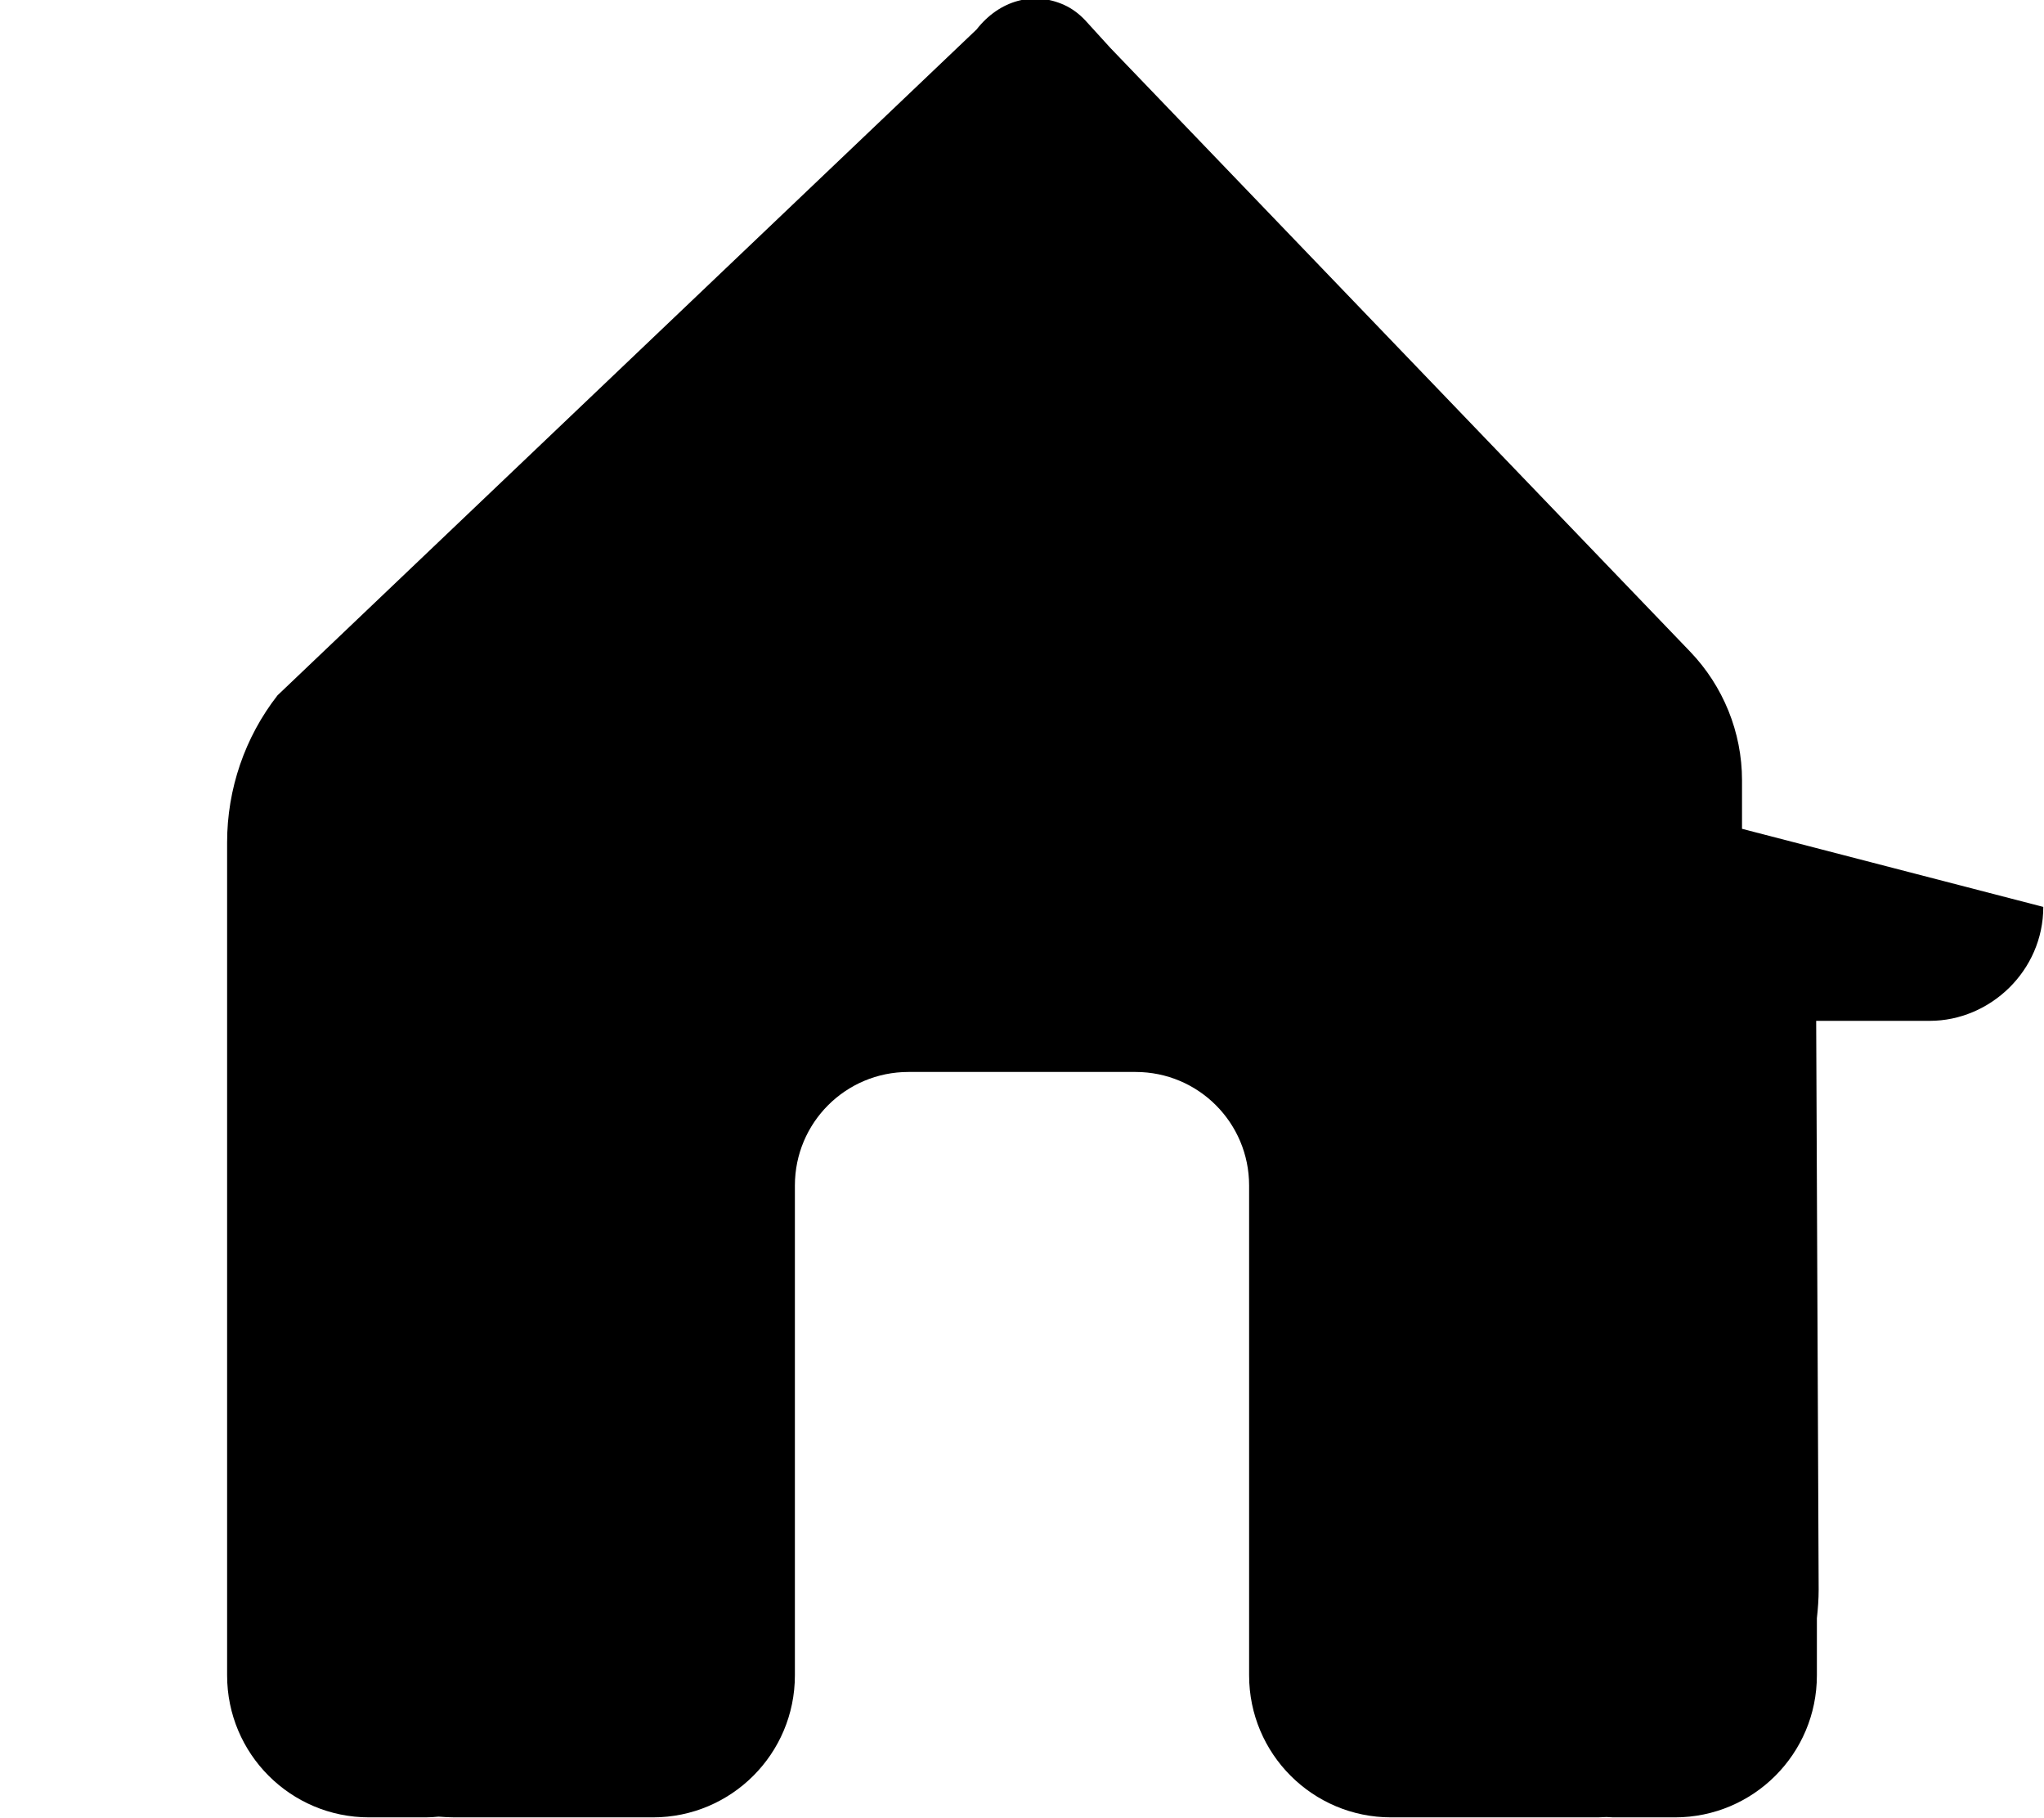
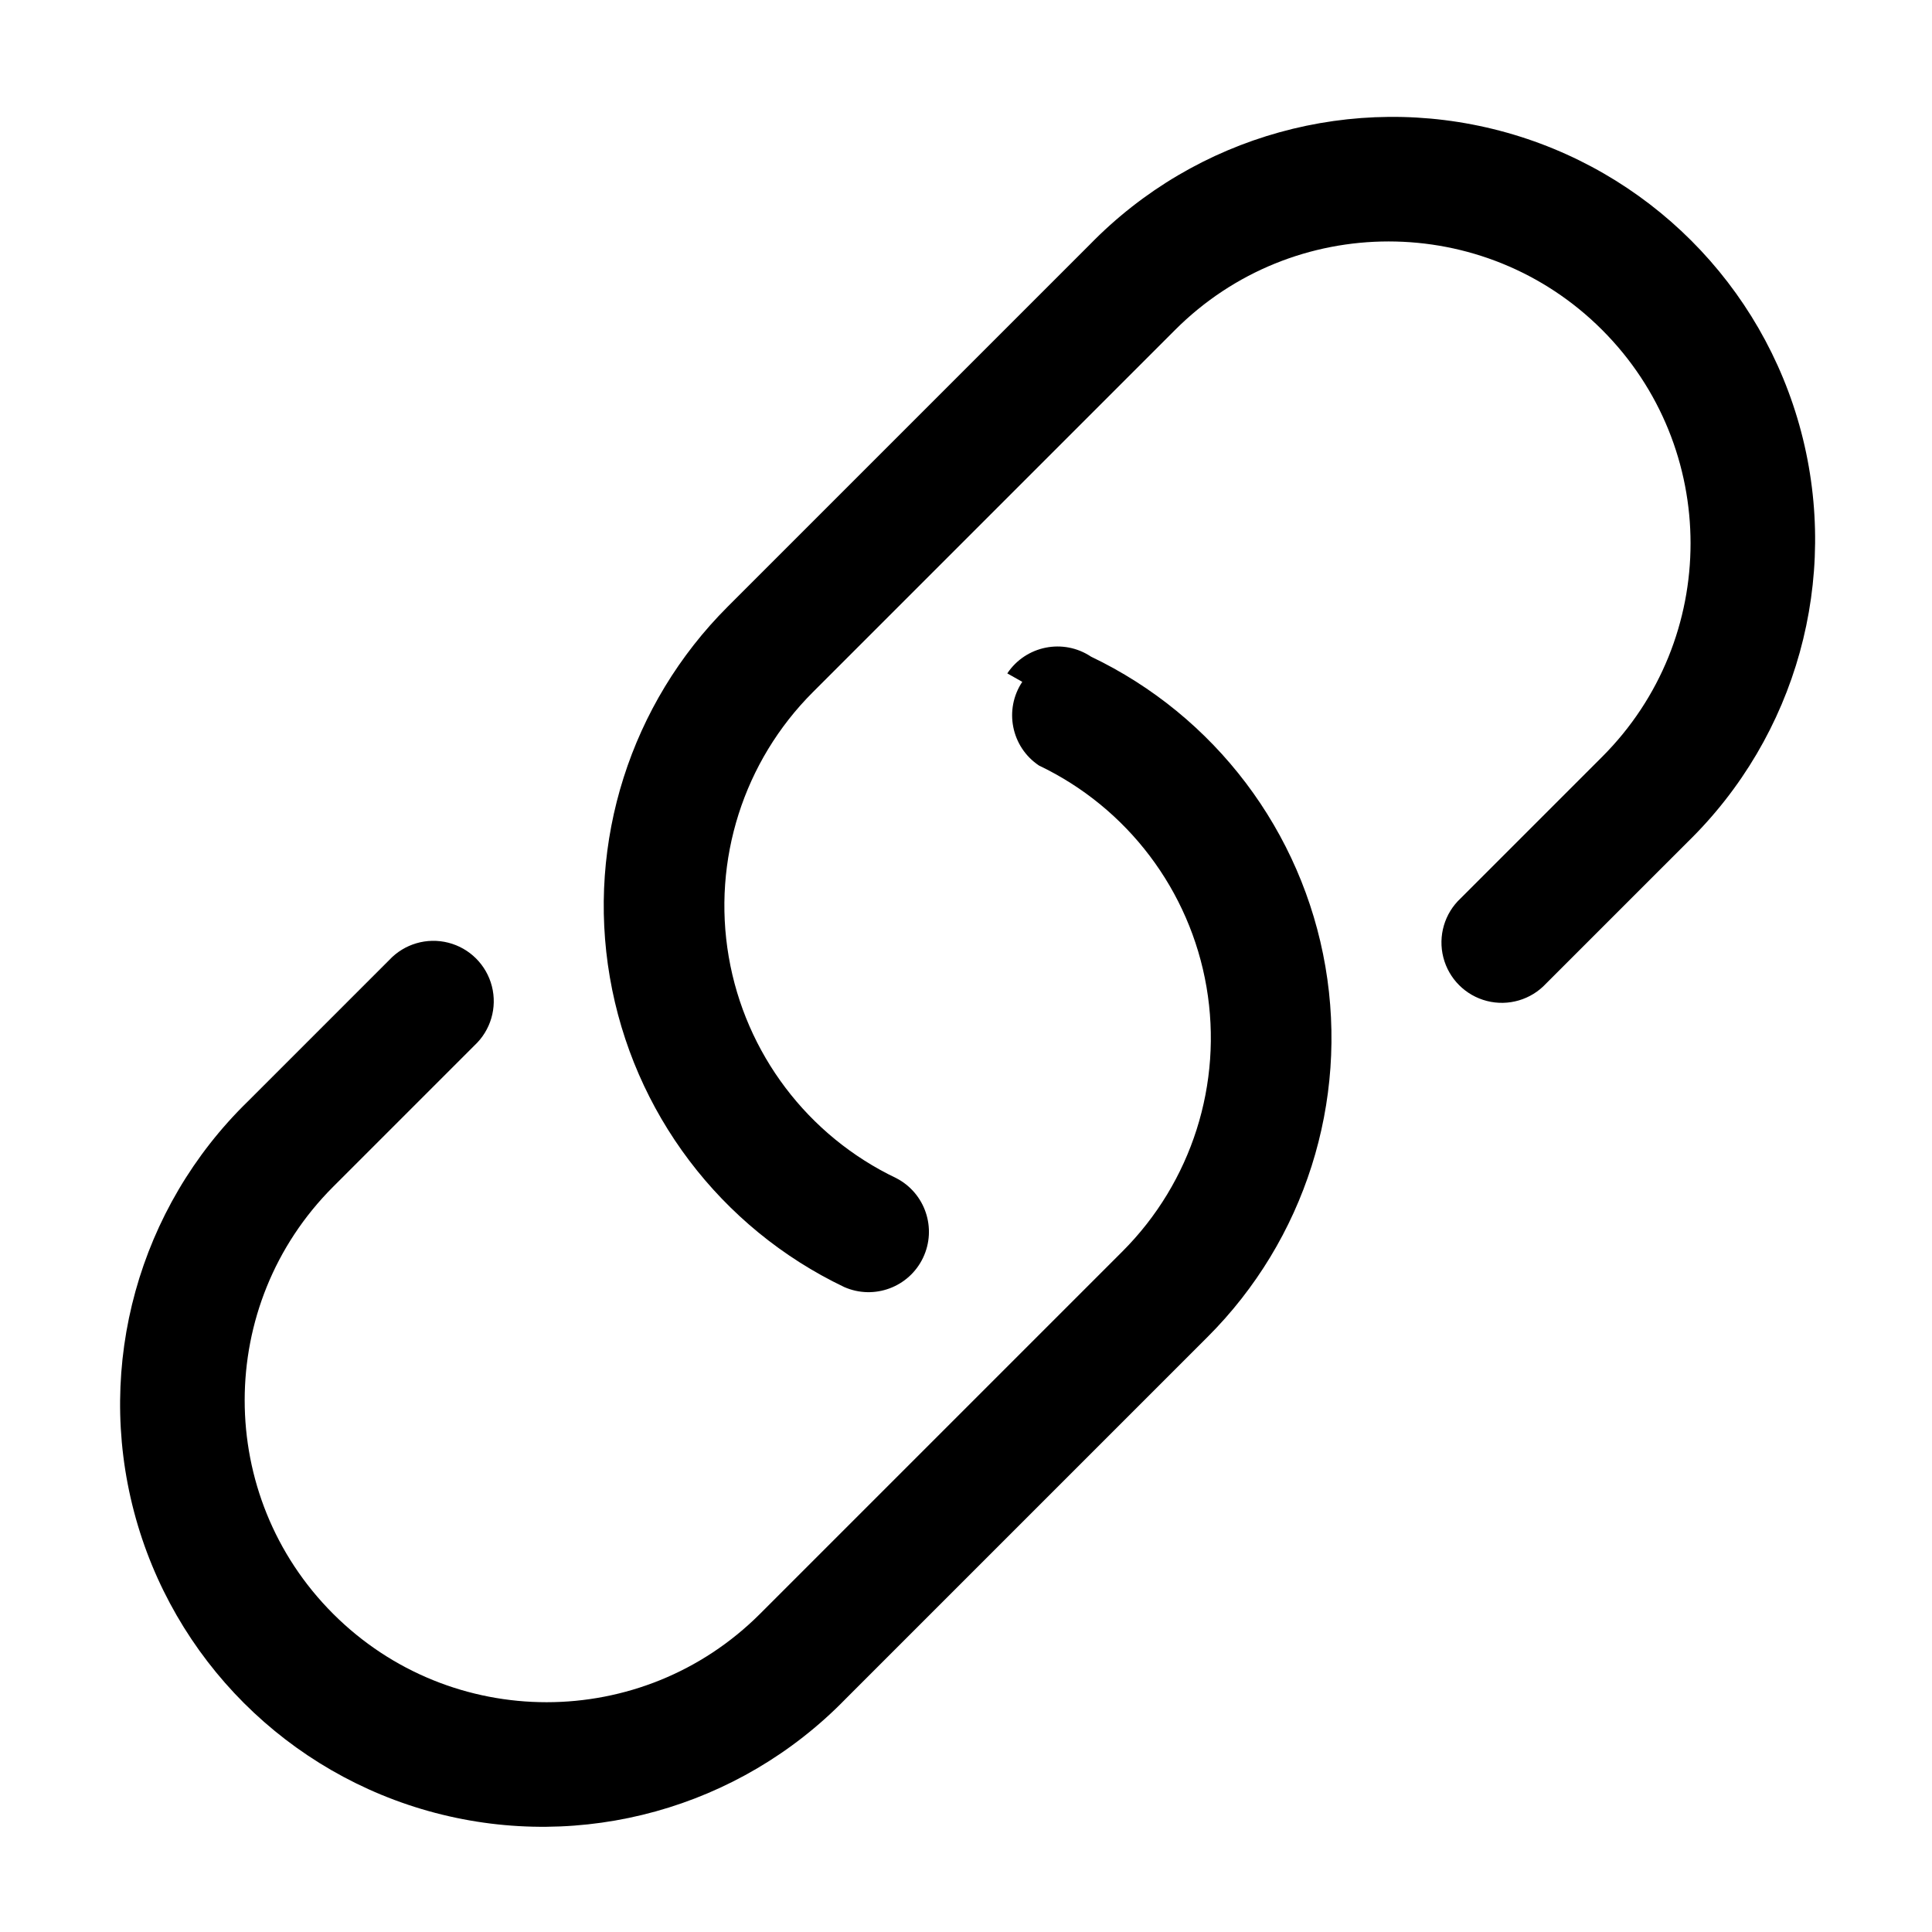
- <svg xmlns="http://www.w3.org/2000/svg" role="img" viewBox="0 0 576 512">
-   <path d="M575.8 255.5c0 18-15 32.1-32 32.1h-32l.7 160.2c0 2.7-.2 5.4-.5 8.1V472c0 22.1-17.9 40-40 40H456c-1.1 0-2.2 0-3.3-.1c-1.4 .1-2.8 .1-4.2 .1H416 392c-22.1 0-40-17.9-40-40V400 334c0-17.7-14.3-32-32-32H256c-17.7 0-32 14.3-32 32v66 72c0 22.1-17.9 40-40 40H152 128.1c-1.5 0-3-.1-4.5-.2c-1.2 .1-2.4 .2-3.6 .2H104c-22.1 0-40-17.9-40-40v-72c0-.7 0-1.4 0-2.1V288 256 237.3c0-15 5-29.6 14.2-41.4L275.2 8.3C281.7 0 291.3-2.5 299.9 1.4c2.2 1 4.2 2.5 5.9 4.3l7.1 7.8 163.4 170.1c9.3 9.7 14.6 22.7 14.6 36.2v13.7z" />
+ <svg xmlns="http://www.w3.org/2000/svg" role="img" viewBox="0 0 24 24">
+   <path fill-rule="evenodd" d="M19.902 4.098a3.75 3.75 0 0 0-5.304 0l-4.5 4.5a3.75 3.75 0 0 0 1.035 6.037.75.75 0 0 1-.646 1.353 5.25 5.25 0 0 1-1.449-8.45l4.5-4.5a5.25 5.25 0 1 1 7.424 7.424l-1.757 1.757a.75.75 0 1 1-1.06-1.06l1.757-1.757a3.75 3.75 0 0 0 0-5.304Zm-7.389 4.267a.75.75 0 0 1 1.04-.208 5.25 5.25 0 0 1 1.449 8.45l-4.5 4.5a5.25 5.25 0 1 1-7.424-7.424l1.757-1.757a.75.75 0 1 1 1.06 1.06l-1.757 1.757a3.75 3.75 0 1 0 5.304 5.304l4.5-4.5a3.75 3.75 0 0 0-1.035-6.037.75.75 0 0 1-.208-1.04Z" clip-rule="evenodd" />
</svg>
